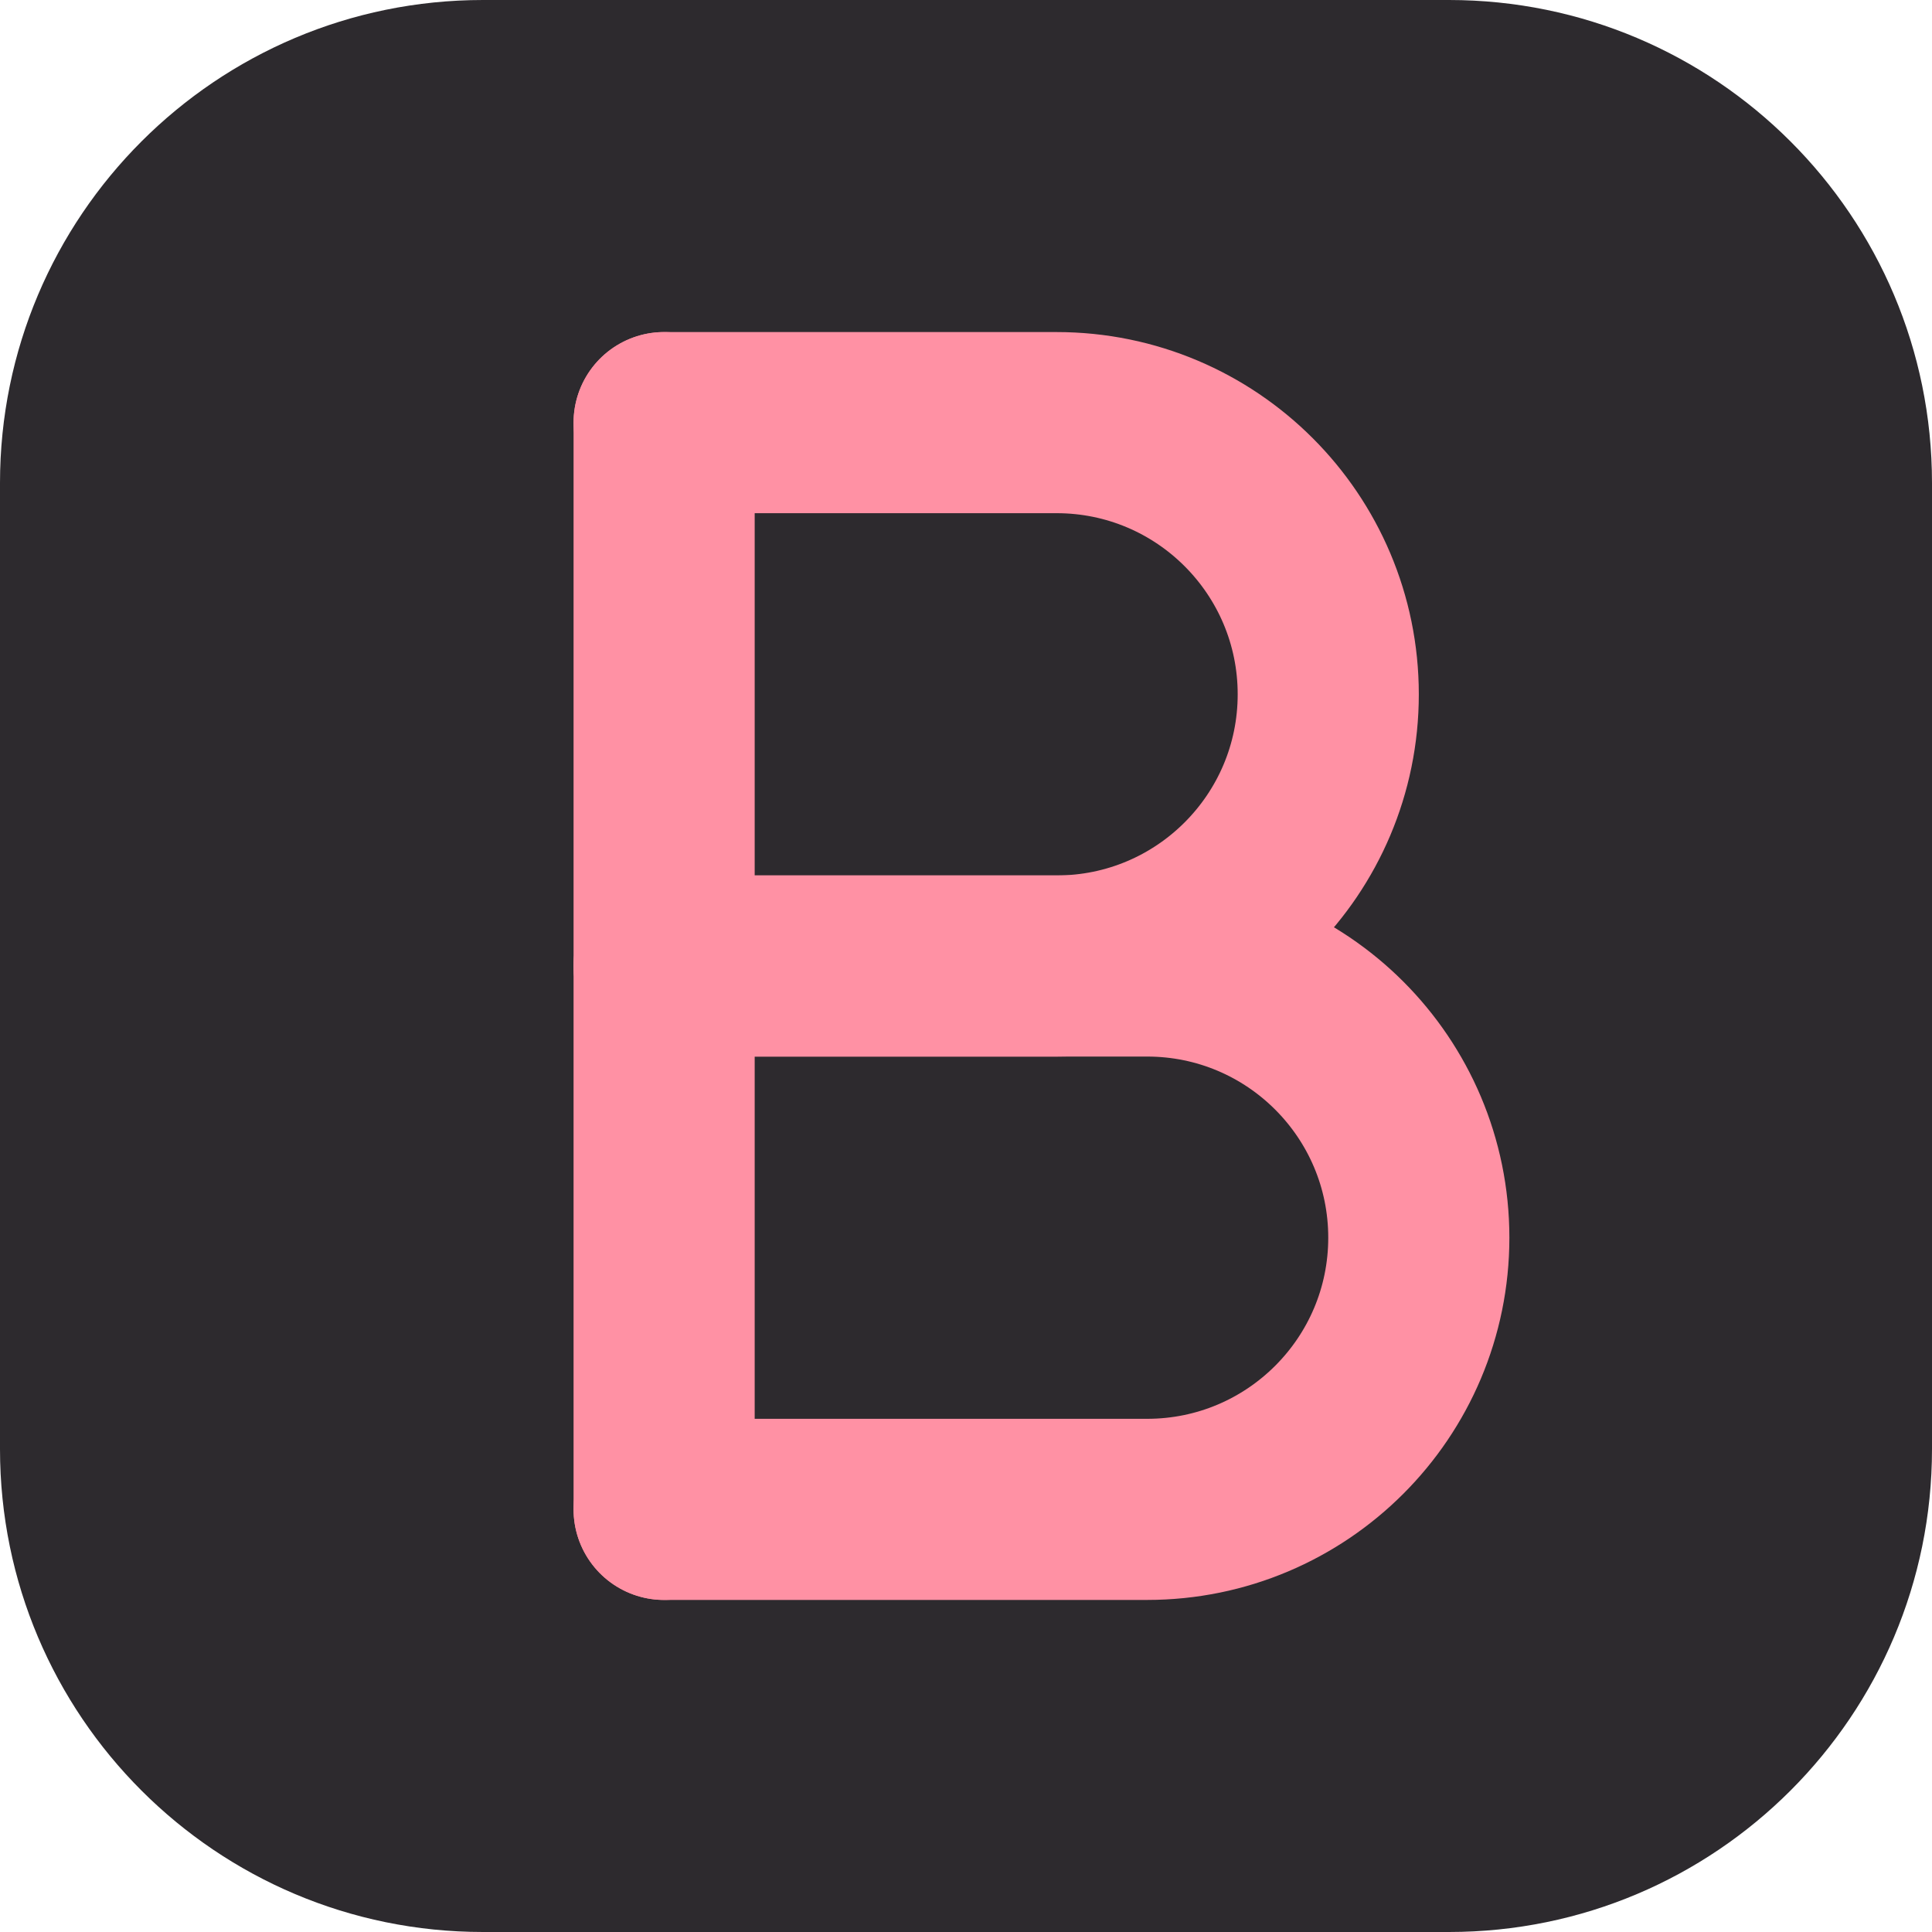
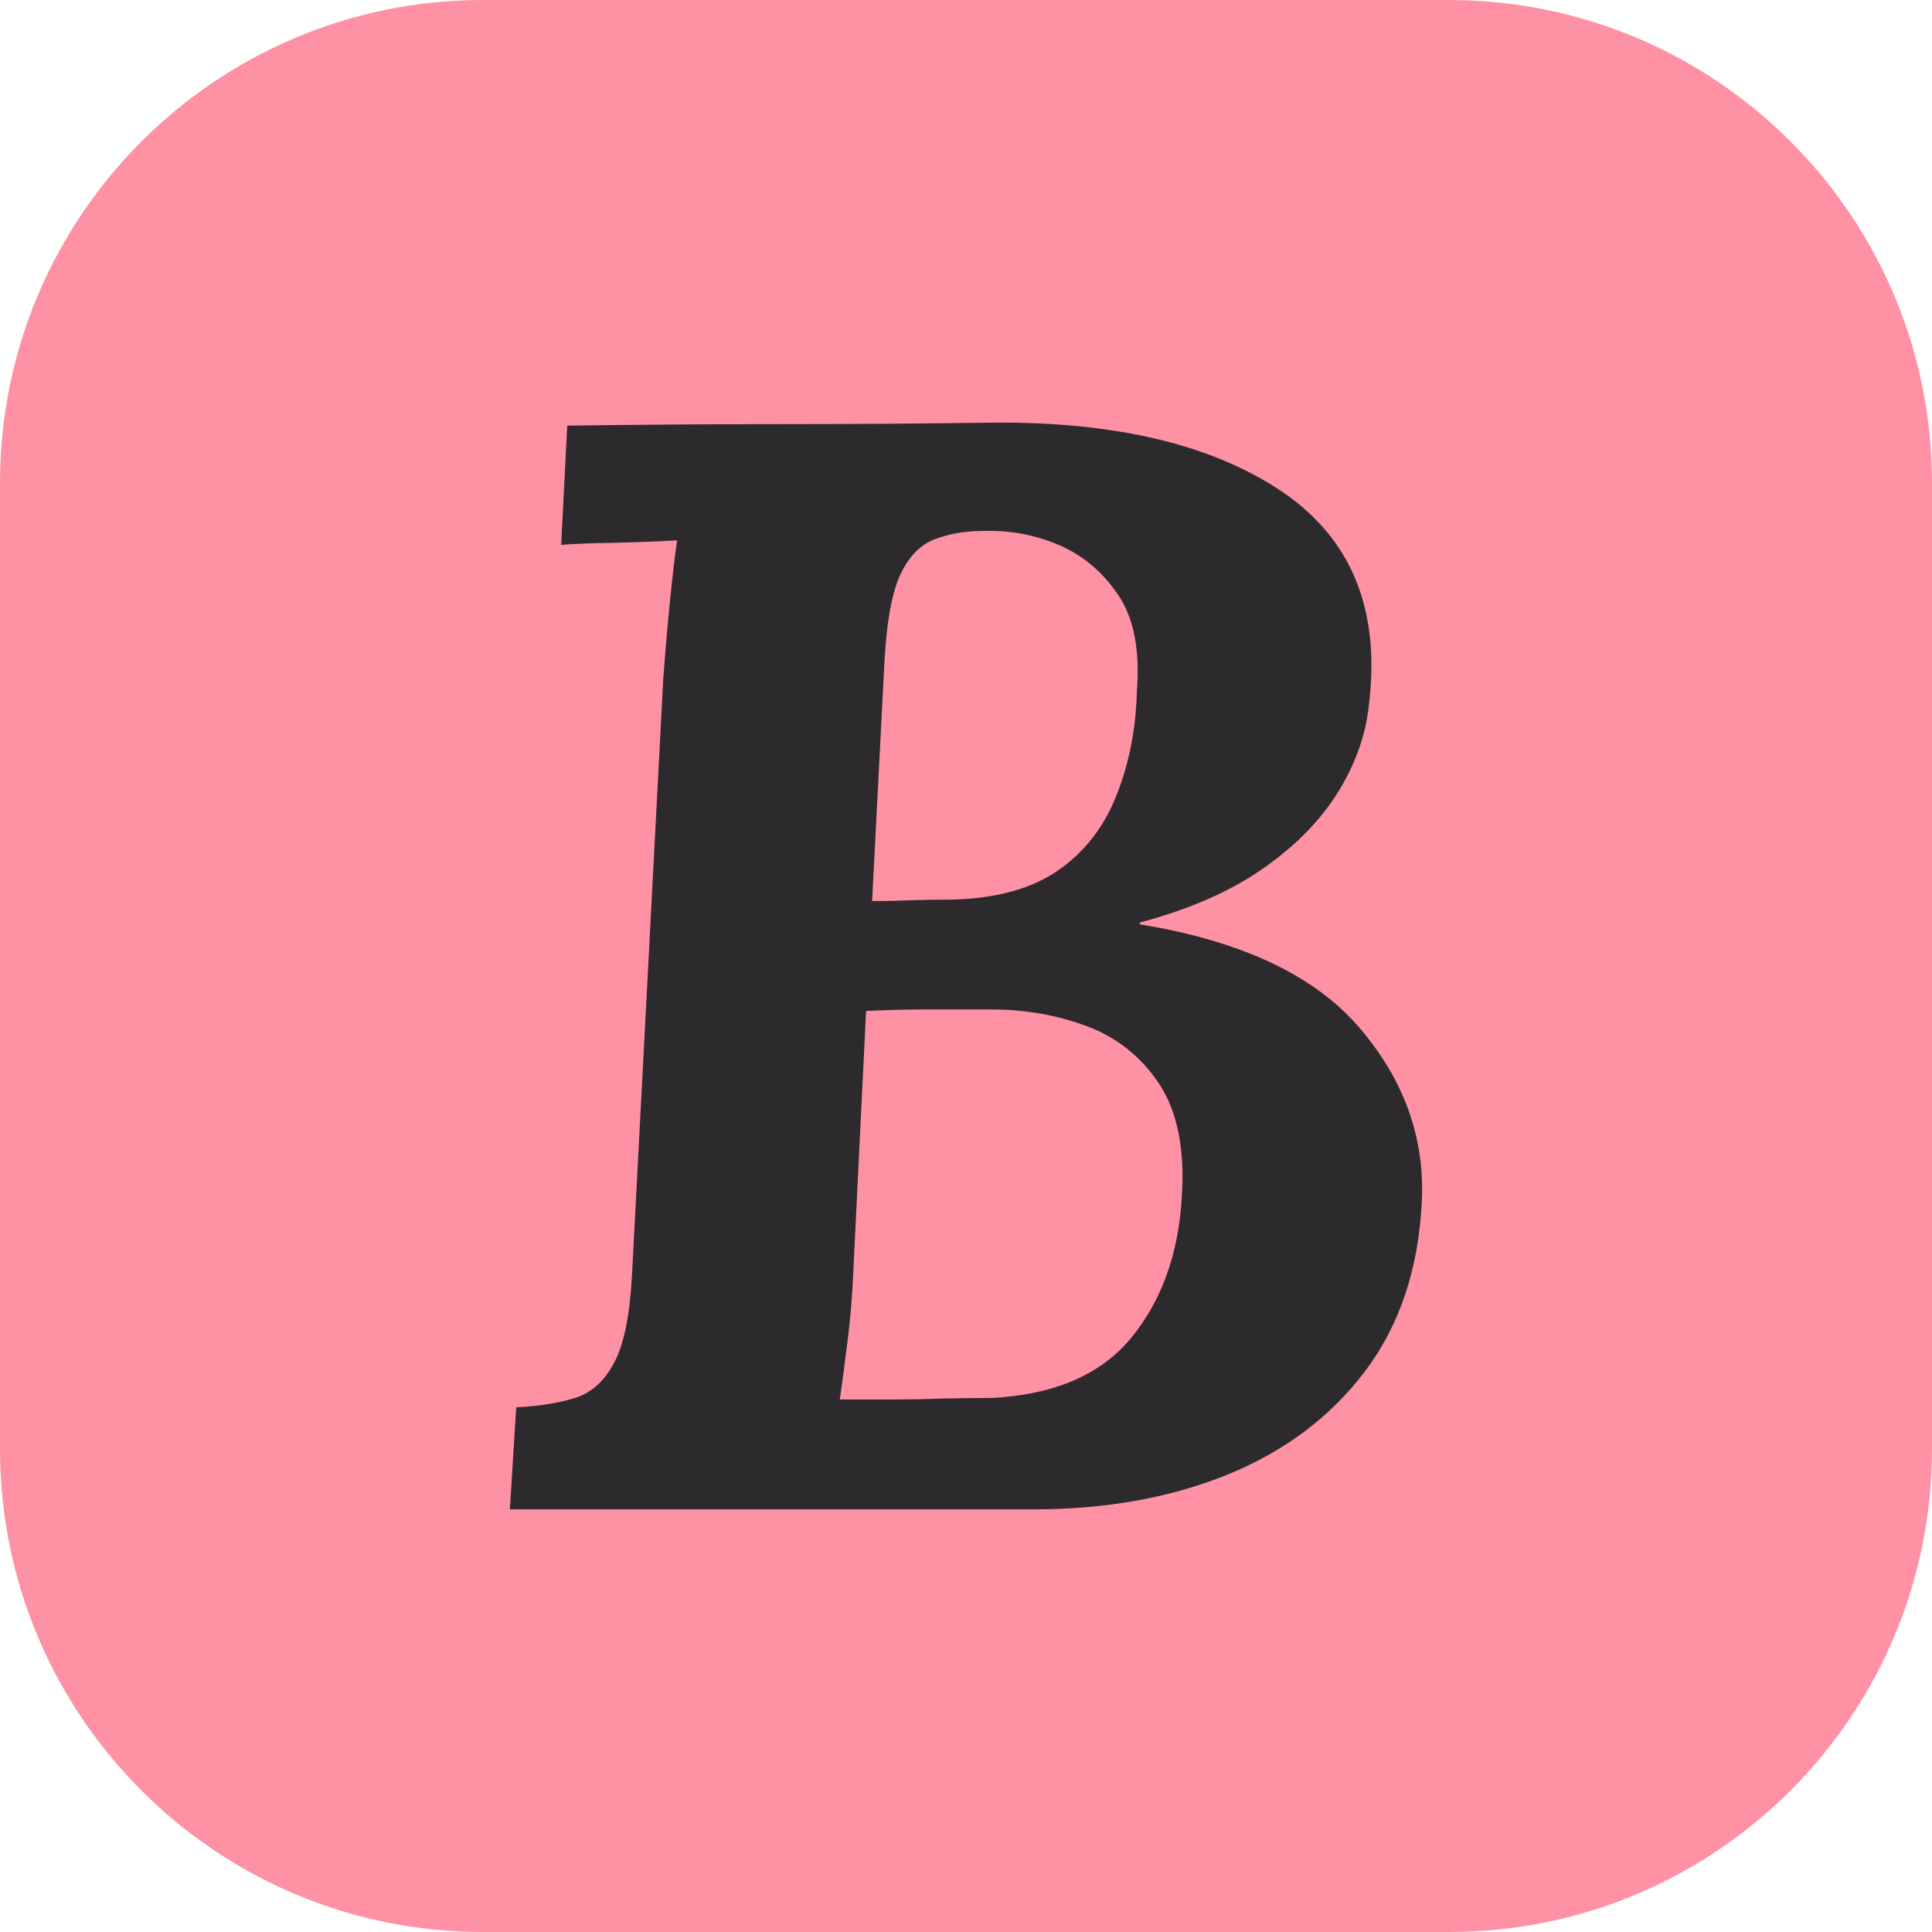
<svg xmlns="http://www.w3.org/2000/svg" viewBox="0 0 64 64" role="img" aria-label="Blisscco">
-   <rect width="64" height="64" rx="16" fill="#2D2A2E" />
-   <g fill="none" stroke="#FF91A4" stroke-width="6" stroke-linecap="round" stroke-linejoin="round">
-     <path d="M22 14V50" />
-     <path d="M22 14H35a9 9 0 0 1 0 18H22" />
-     <path d="M22 32H38a9 9 0 0 1 0 18H22" />
-   </g>
+   <rect width="64" height="64" rx="16" fill="#FF91A4" />
+   <path fill="#2D2A2E" d="M32.89 14Q38.99 13.95 42.46 16.28Q45.92 18.62 45.35 23.33Q45.2 24.82 44.33 26.23Q43.46 27.64 41.84 28.77Q40.23 29.9 37.76 30.56V30.62Q42.79 31.44 45.02 34.03Q47.25 36.62 47.1 39.8Q46.94 43.13 45.23 45.41Q43.51 47.69 40.66 48.85Q37.82 50 34.23 50H16.89L17.1 46.62Q18.23 46.56 19.05 46.31Q19.87 46.05 20.35 45.13Q20.84 44.21 20.94 42.15L21.97 22.51Q22.07 21.13 22.2 19.85Q22.33 18.57 22.43 17.9Q21.61 17.95 20.38 17.98Q19.15 18 18.59 18.05L18.79 14.1Q22.33 14.05 25.84 14.05Q29.35 14.05 32.89 14ZM32.84 33.44Q31.56 33.44 30.64 33.44Q29.71 33.44 28.69 33.49L28.28 41.85Q28.23 43.23 28.07 44.46Q27.92 45.69 27.82 46.36Q28.74 46.36 29.56 46.36Q30.38 46.36 31.2 46.33Q32.02 46.31 32.84 46.31Q35.97 46.15 37.48 44.31Q38.99 42.46 39.15 39.64Q39.3 37.28 38.41 35.92Q37.51 34.56 36.02 34Q34.53 33.44 32.84 33.44ZM32.53 17.59Q31.71 17.59 31 17.85Q30.28 18.1 29.84 19Q29.41 19.9 29.3 21.9L28.89 29.85Q29.56 29.85 30.23 29.82Q30.89 29.8 31.56 29.8Q33.76 29.74 35.07 28.82Q36.38 27.9 36.99 26.33Q37.61 24.77 37.66 22.92Q37.82 20.87 37.05 19.72Q36.28 18.57 35.07 18.05Q33.87 17.54 32.53 17.59Z" />
</svg>
